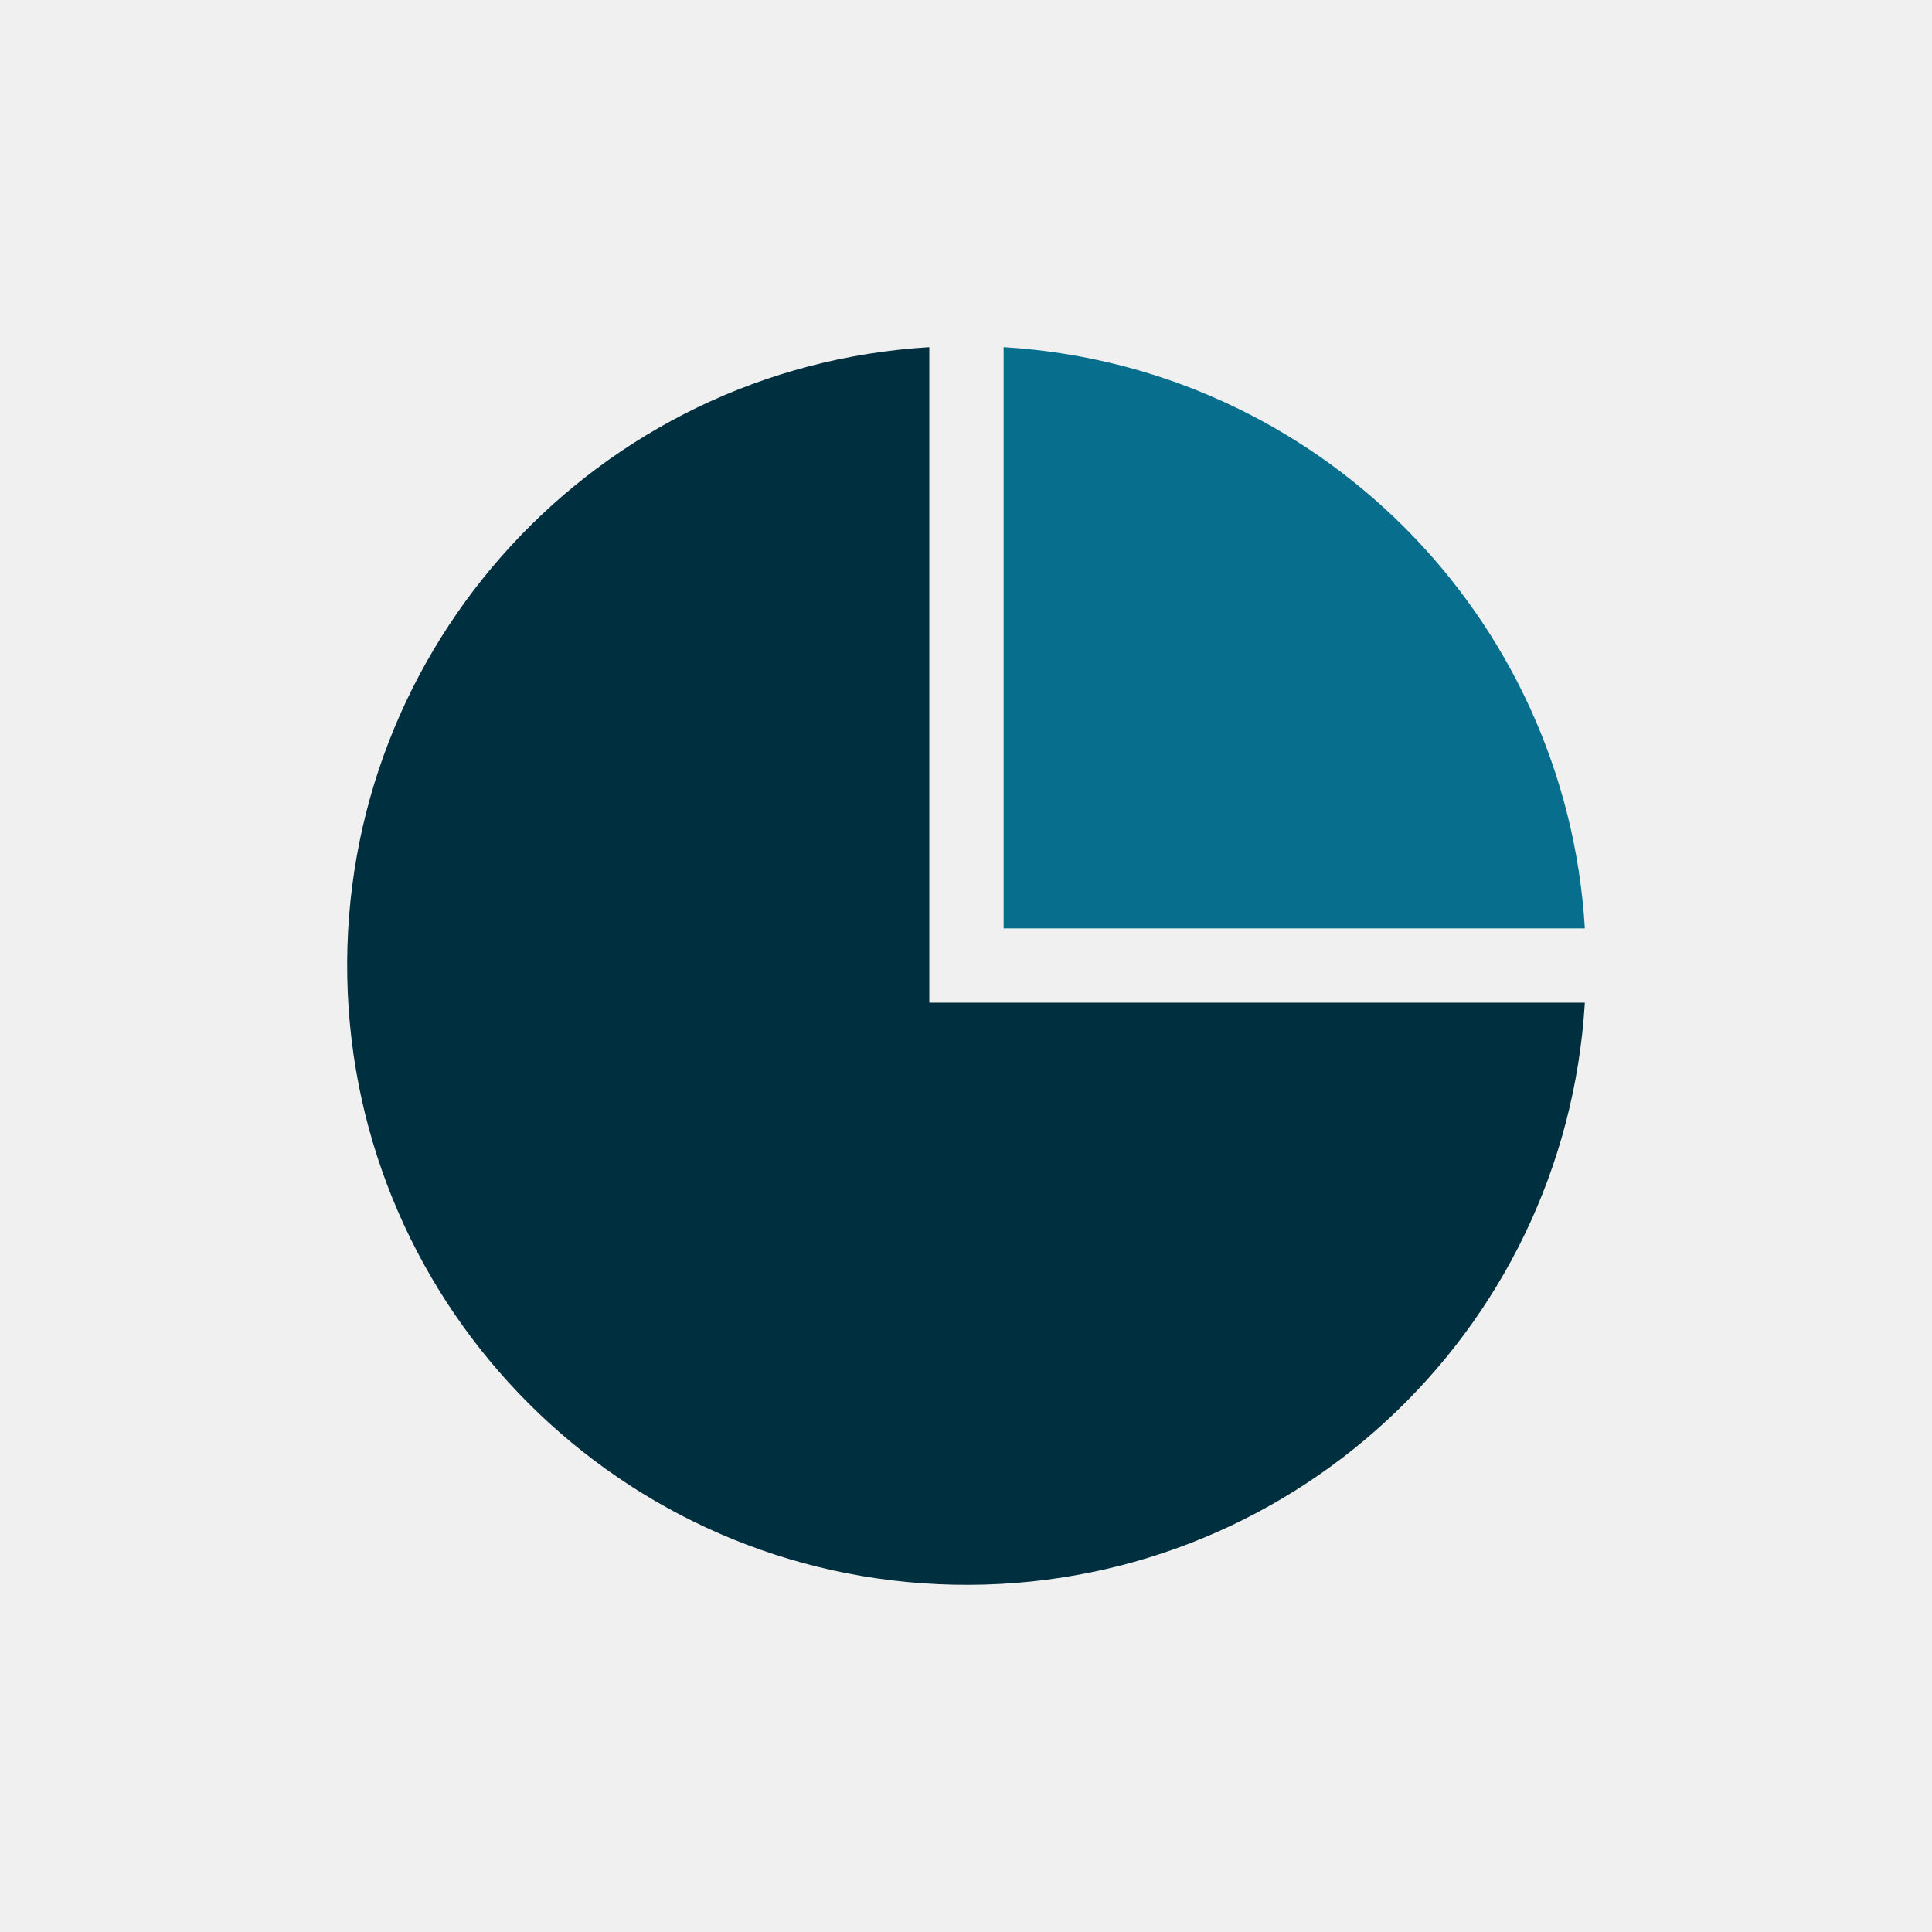
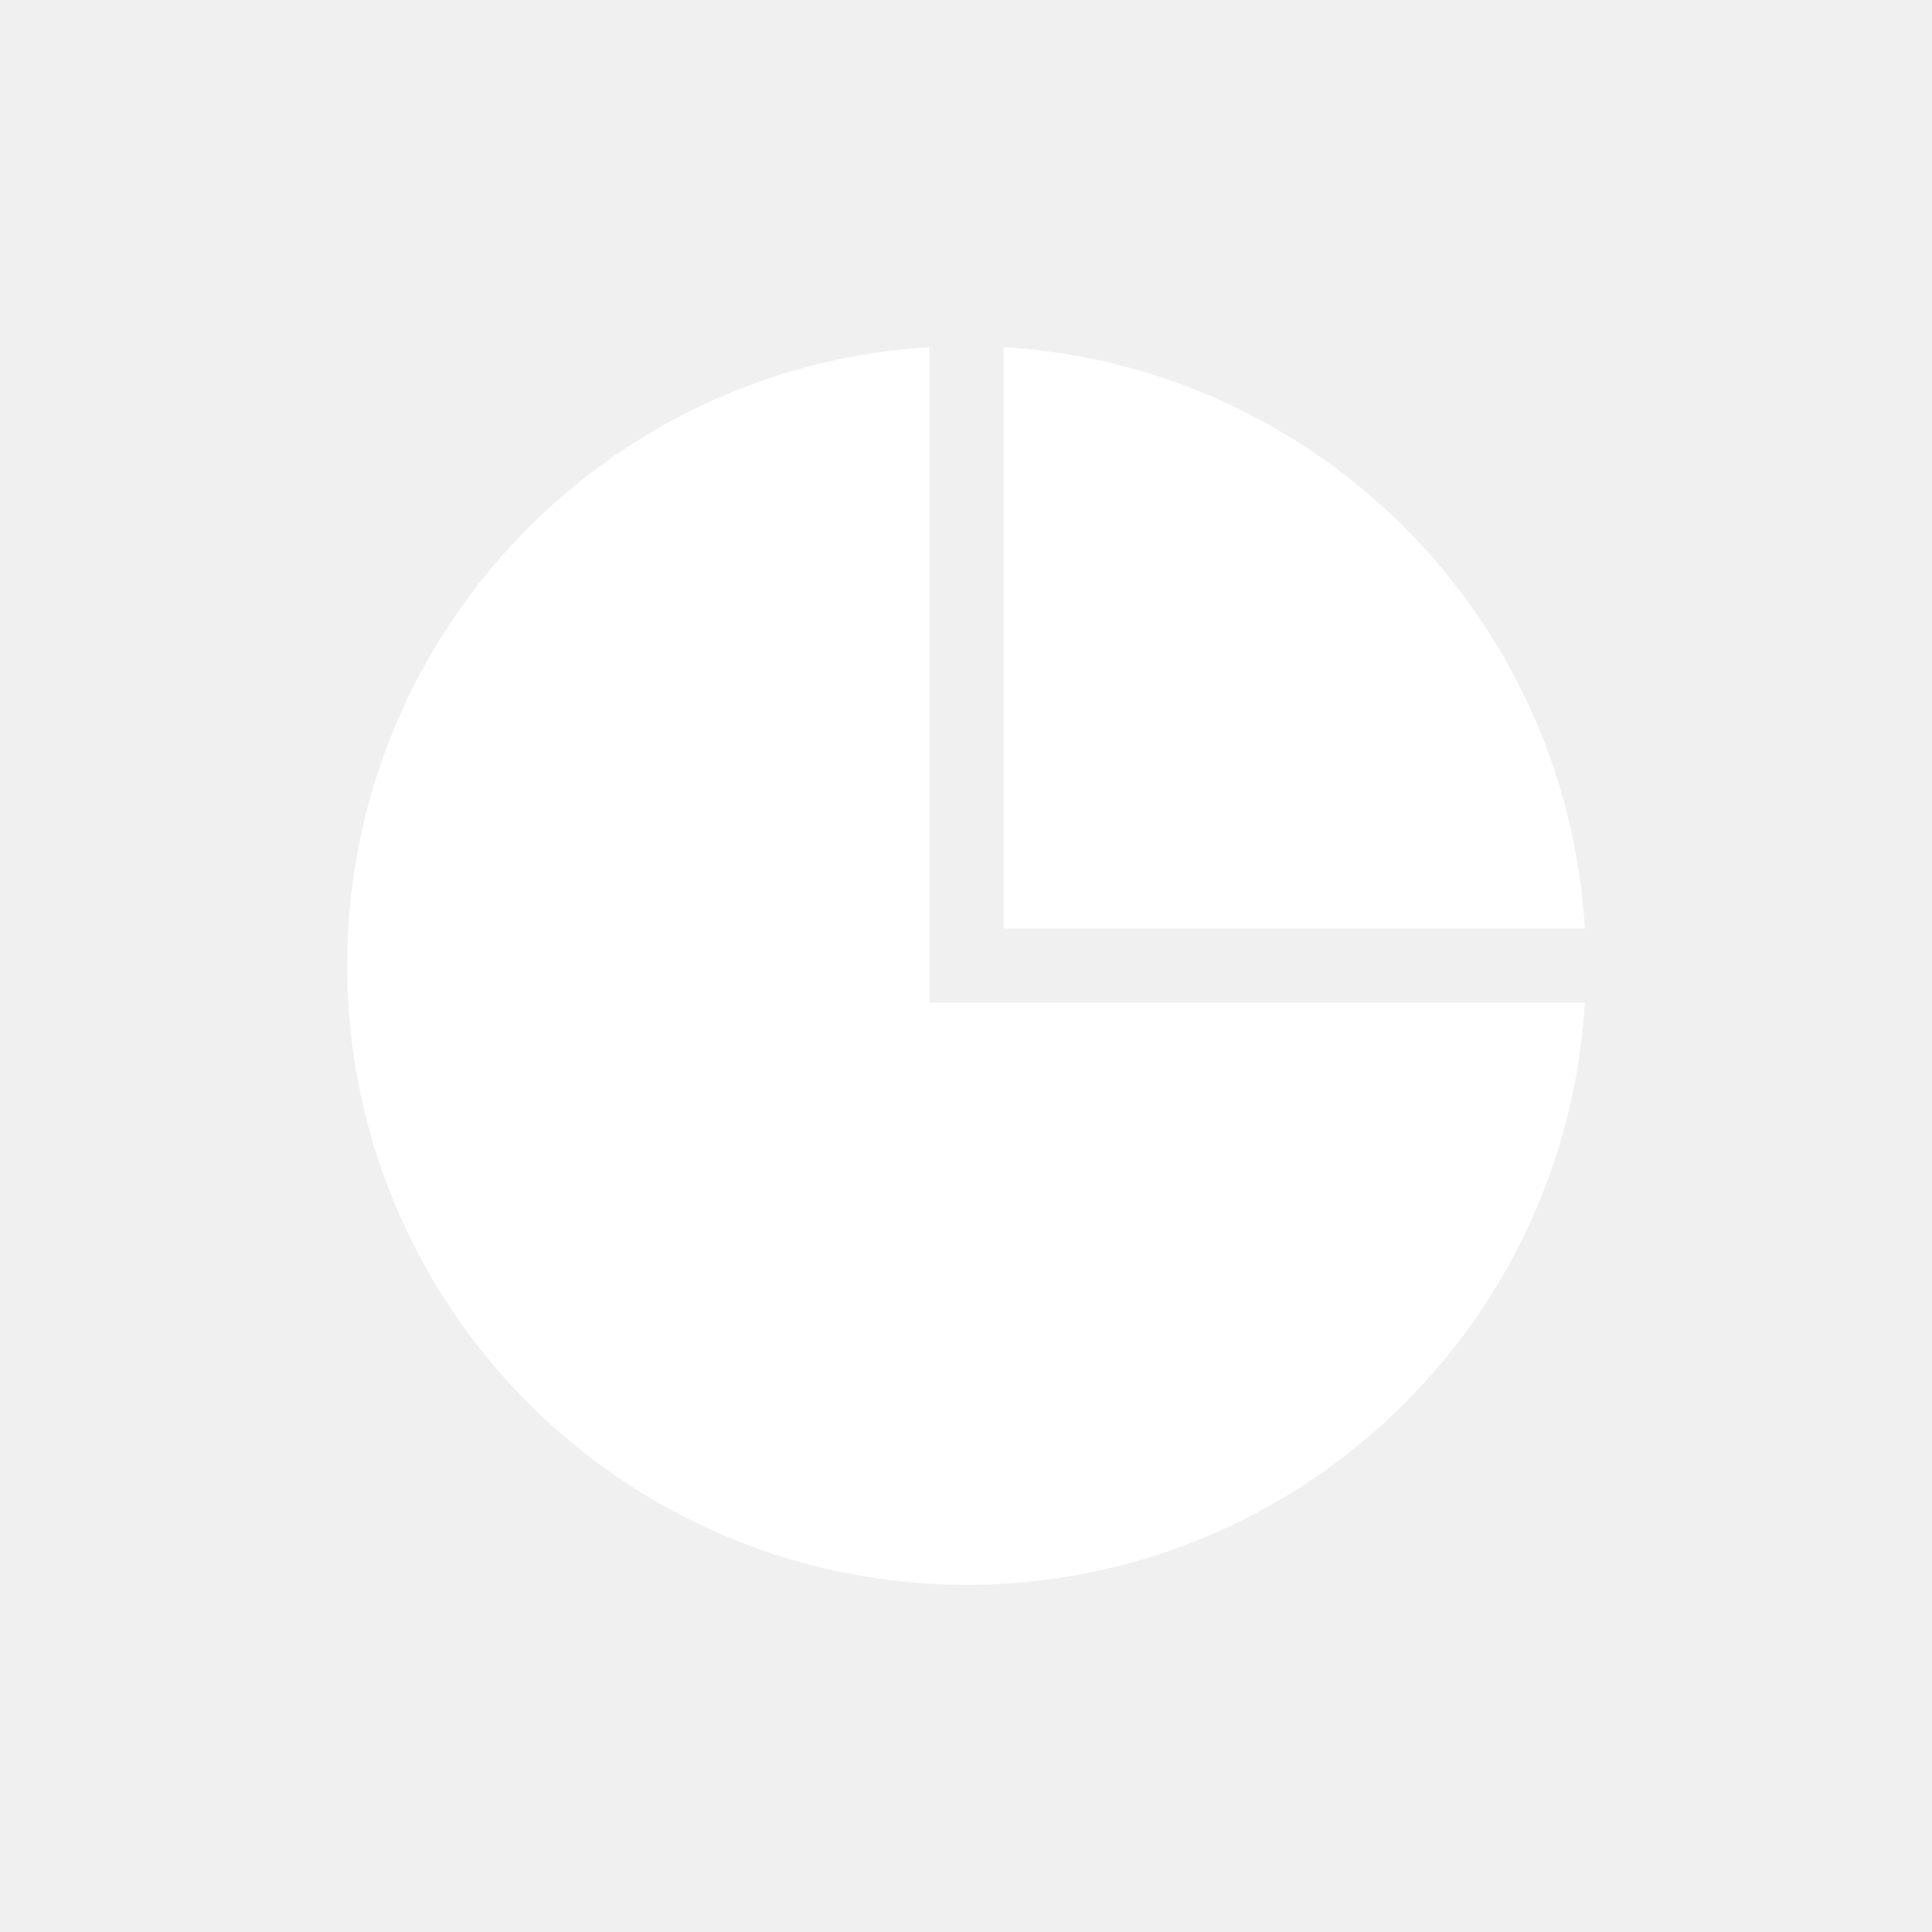
<svg xmlns="http://www.w3.org/2000/svg" id="icon" height="512" viewBox="0 0 128 128" width="512">
-   <path d="m105 66.431a41.037 41.037 0 1 1 -43.431-43.431v43.431z" fill="#00303F" />
-   <path d="m105 61.507h-38.507v-38.507a41.037 41.037 0 0 1 38.507 38.507z" fill="#076E8E" />
+   <path d="m105 66.431a41.037 41.037 0 1 1 -43.431-43.431v43.431z" fill="white" />
+   <path d="m105 61.507h-38.507v-38.507a41.037 41.037 0 0 1 38.507 38.507z" fill="white" />
</svg>
